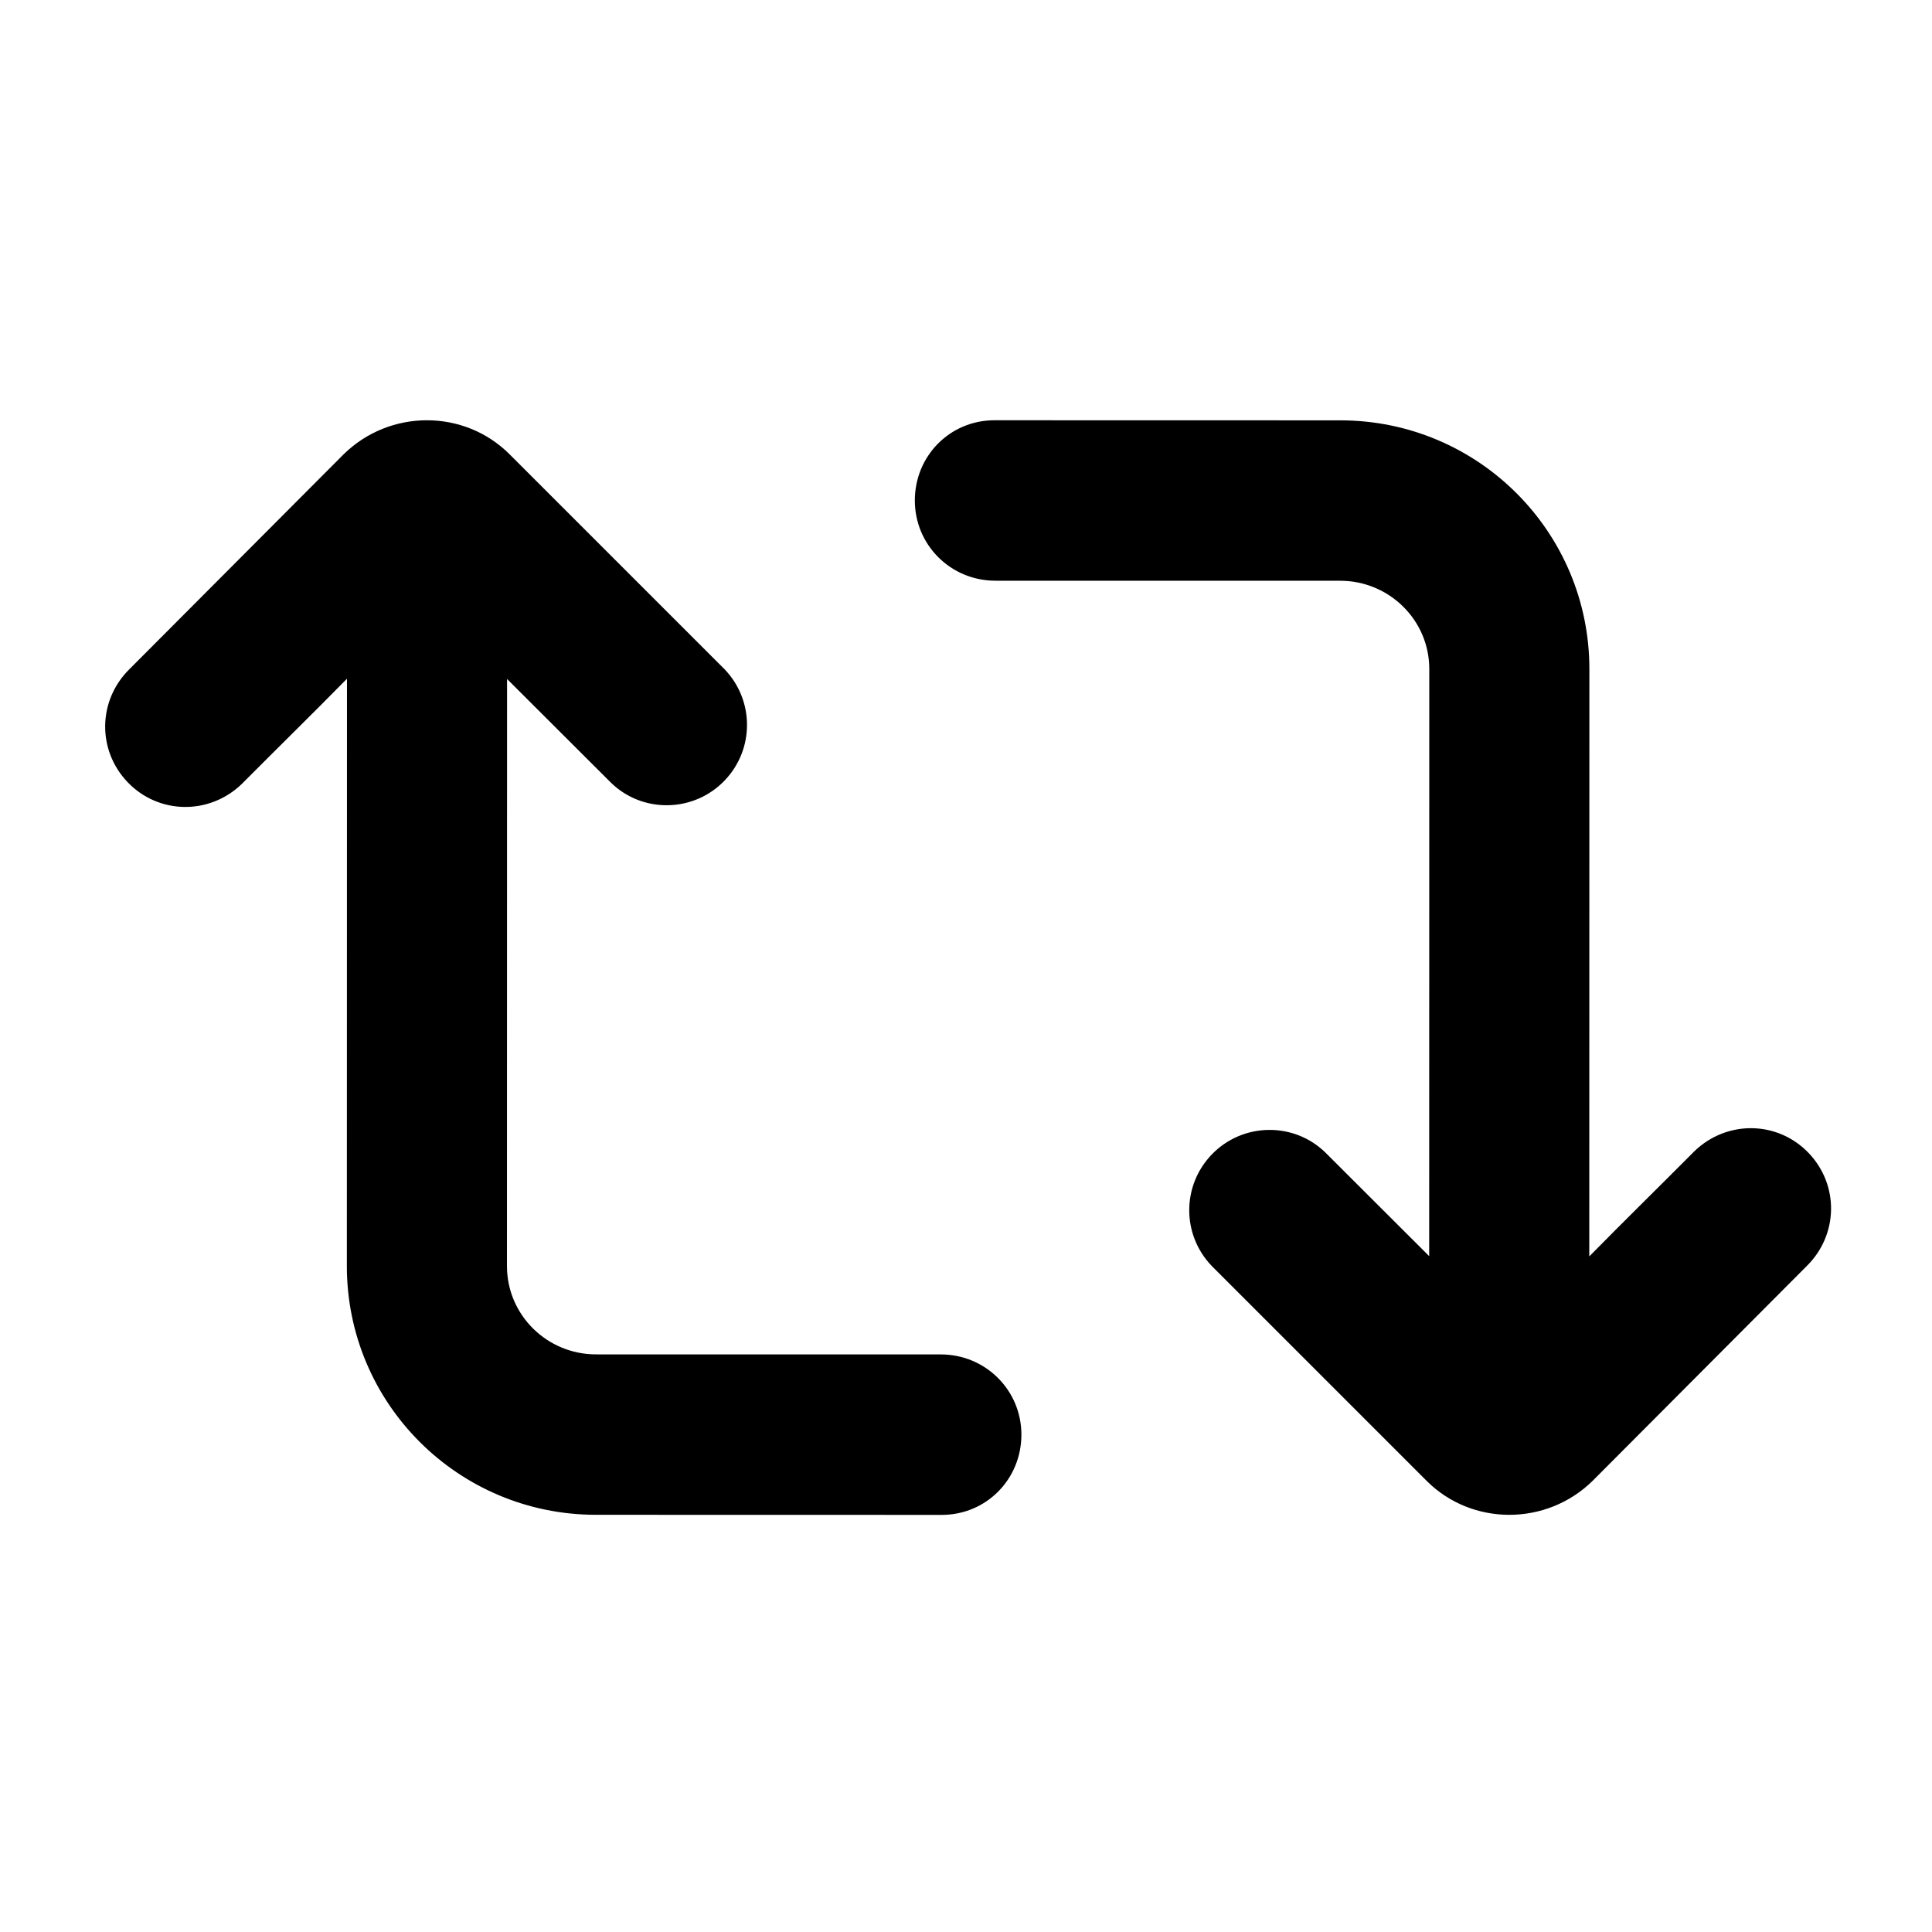
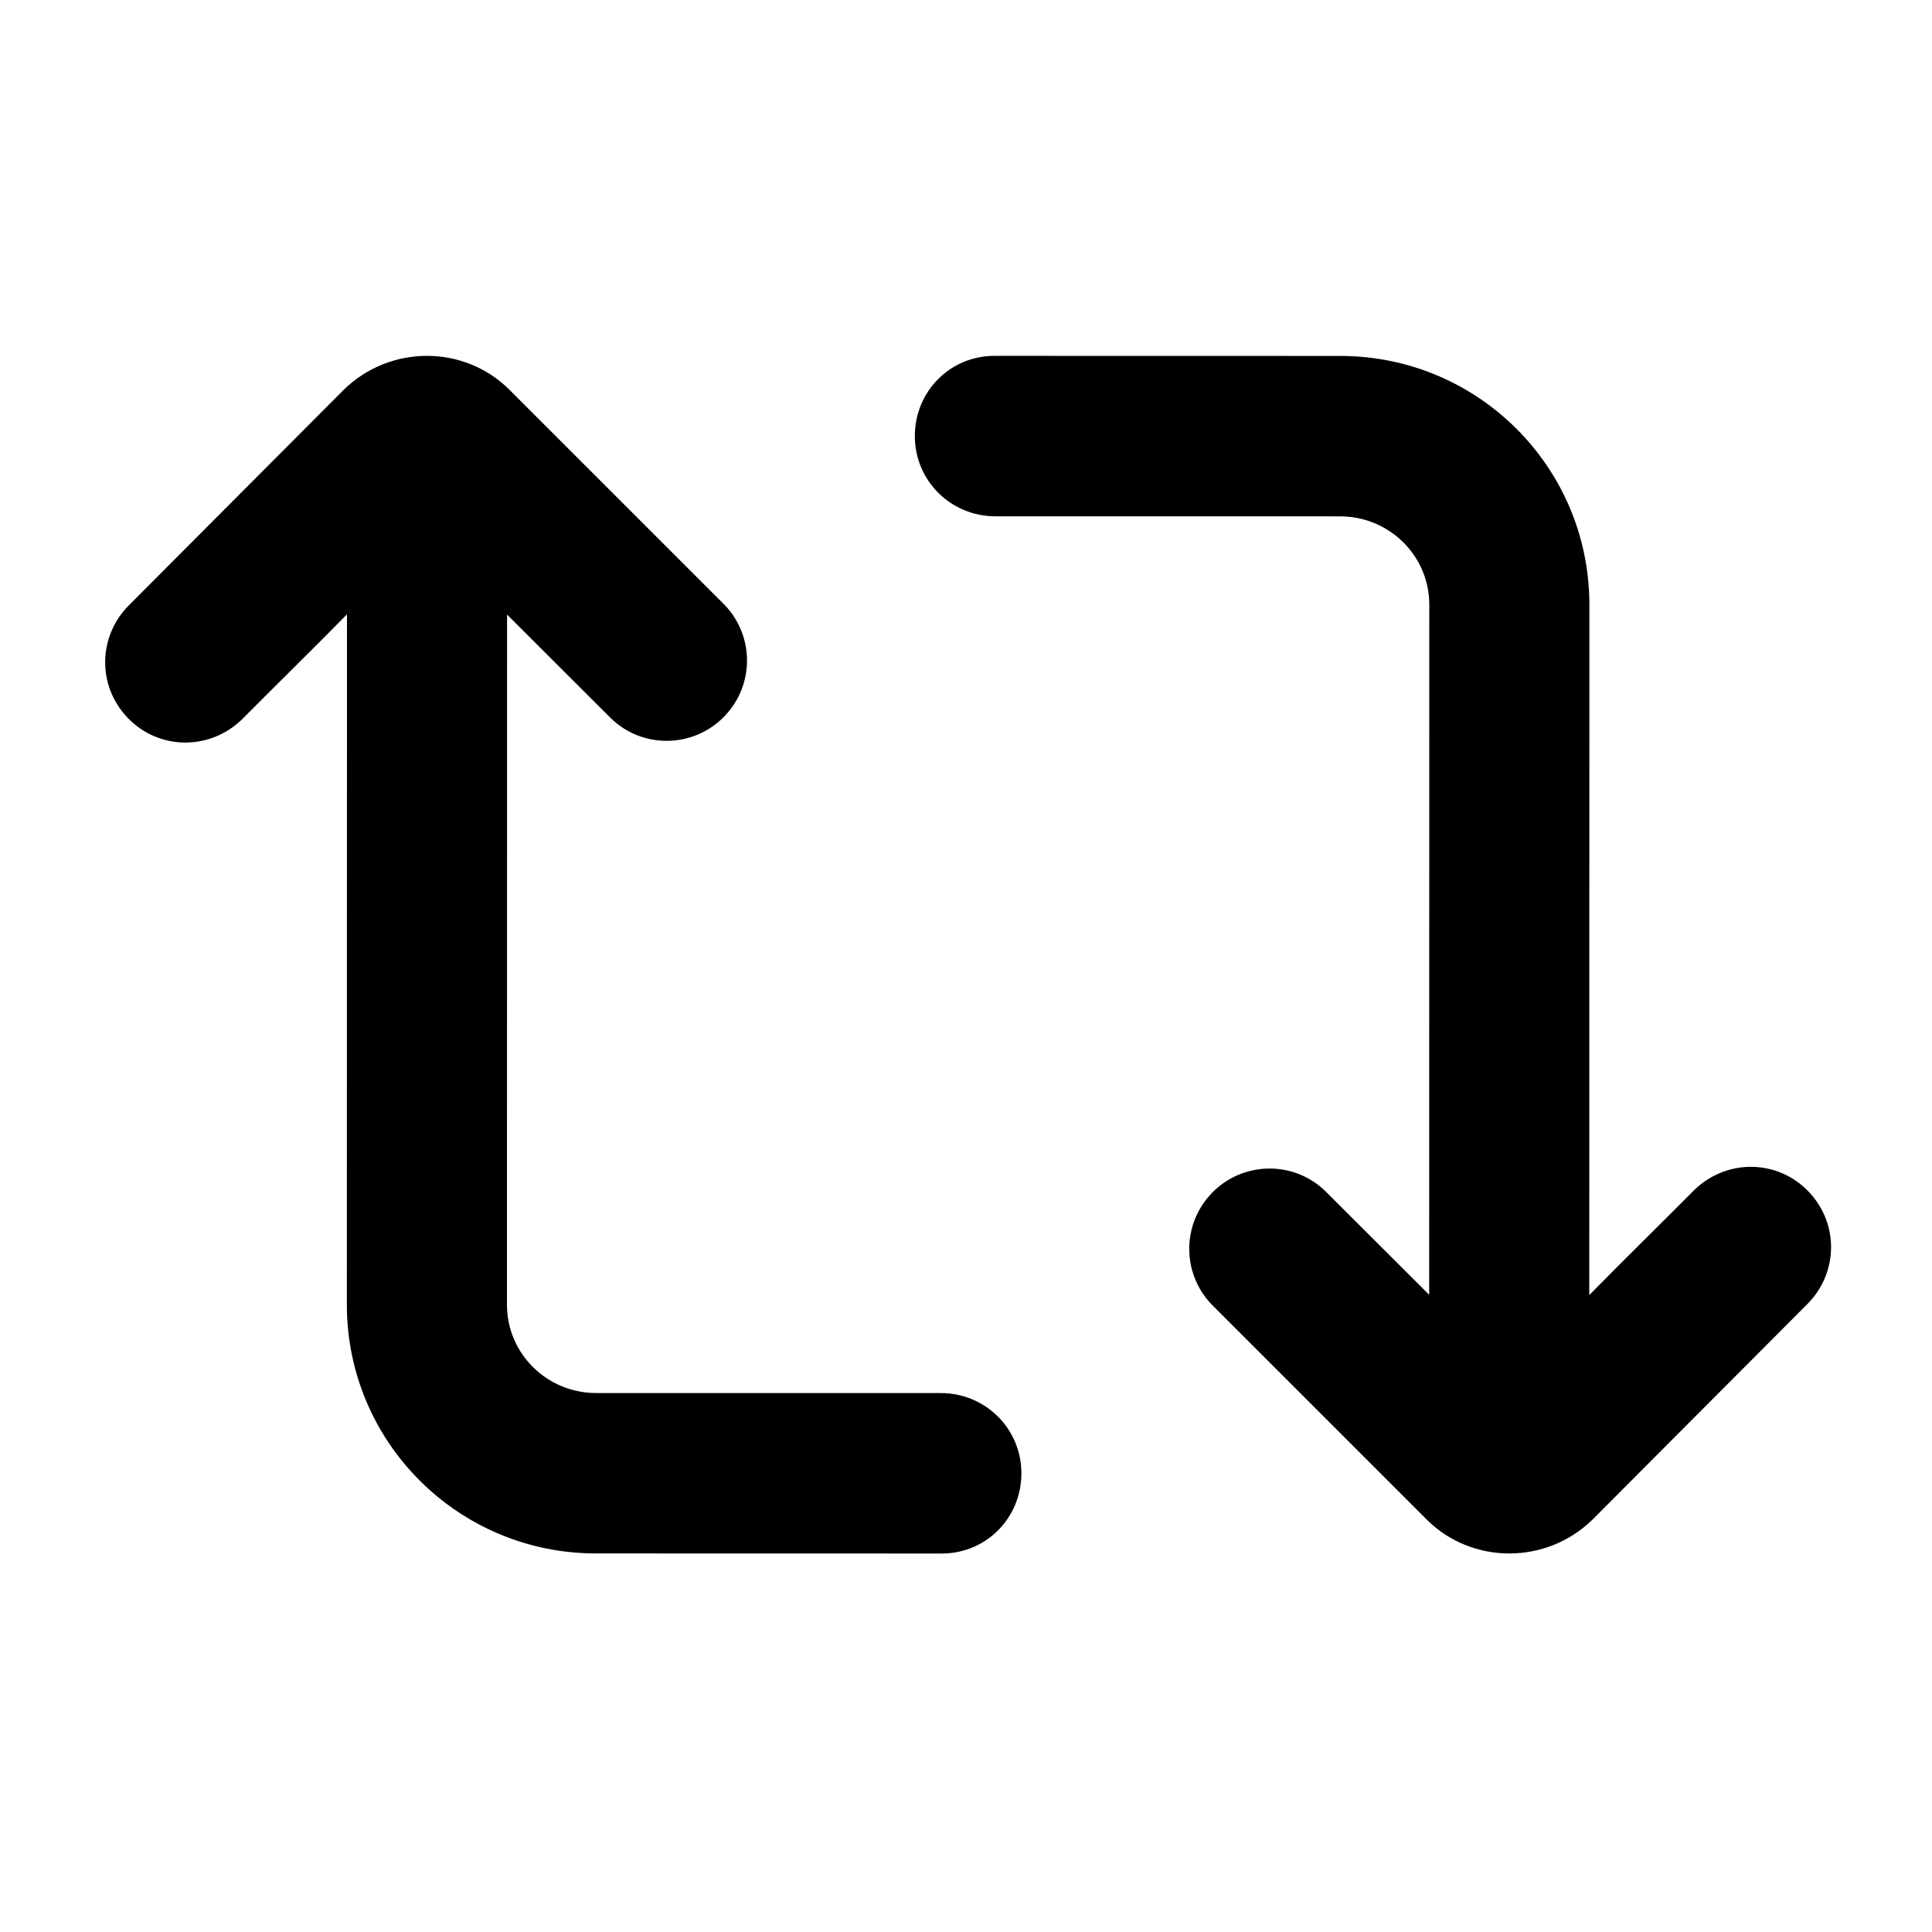
<svg xmlns="http://www.w3.org/2000/svg" width="300" height="300" viewBox="0 0 150 150">
-   <path id="path2" fill="#000000" stroke="none" d="M 46.271 117.609 C 35.569 117.607 26.928 108.955 26.93 98.299 L 26.939 52.697 C 24.243 55.44 21.477 58.146 18.76 60.879 C 16.233 63.3 12.311 63.23 9.918 60.738 C 7.525 58.247 7.593 54.371 10.053 51.949 L 26.676 35.275 C 30.266 31.747 36.048 31.748 39.57 35.277 L 56.254 51.959 C 58.58 54.381 58.579 58.186 56.252 60.607 C 53.858 63.098 49.869 63.167 47.41 60.744 L 39.369 52.717 L 39.361 98.301 C 39.361 102.107 42.484 105.154 46.273 105.154 L 73.053 105.158 C 76.509 105.159 79.301 107.927 79.301 111.387 C 79.3 114.847 76.574 117.616 73.117 117.615 Z M 94.076 98.285 C 91.75 95.863 91.751 92.058 94.078 89.637 C 96.472 87.146 100.461 87.078 102.92 89.5 L 110.961 97.527 L 110.969 51.943 C 110.97 48.137 107.846 45.091 104.057 45.09 L 77.276 45.086 C 73.819 45.085 71.027 42.317 71.028 38.857 C 71.028 35.397 73.754 32.628 77.211 32.629 L 104.059 32.635 C 114.761 32.637 123.401 41.289 123.399 51.945 L 123.391 97.547 C 126.087 94.804 128.853 92.098 131.57 89.365 C 134.097 86.944 138.018 87.014 140.41 89.506 C 142.803 91.997 142.735 95.873 140.275 98.295 L 123.654 114.969 C 120.066 118.496 114.271 118.487 110.758 114.967 Z" />
+   <path id="path2" fill="#000000" stroke="none" d="M 46.271 120.609 C 35.569 120.607 26.928 111.955 26.93 101.299 L 26.939 47.697 C 24.243 50.44 21.477 53.146 18.76 55.879 C 16.233 58.3 12.311 58.23 9.918 55.738 C 7.525 53.247 7.593 49.371 10.053 46.949 L 26.676 30.275 C 30.266 26.747 36.048 26.748 39.57 30.277 L 56.254 46.959 C 58.58 49.381 58.579 53.186 56.252 55.607 C 53.858 58.098 49.869 58.167 47.41 55.744 L 39.369 47.717 L 39.361 101.301 C 39.361 105.107 42.484 108.154 46.273 108.154 L 73.053 108.158 C 76.509 108.159 79.301 110.927 79.301 114.387 C 79.3 117.847 76.574 120.616 73.117 120.615 Z M 94.076 101.285 C 91.75 98.863 91.751 95.058 94.078 92.637 C 96.472 90.146 100.461 90.078 102.92 92.5 L 110.961 100.527 L 110.969 46.943 C 110.97 43.137 107.846 40.091 104.057 40.09 L 77.276 40.086 C 73.819 40.085 71.027 37.317 71.028 33.857 C 71.028 30.397 73.754 27.628 77.211 27.629 L 104.059 27.635 C 114.761 27.637 123.401 36.289 123.399 46.945 L 123.391 100.547 C 126.087 97.804 128.853 95.098 131.57 92.365 C 134.097 89.944 138.018 90.014 140.41 92.506 C 142.803 94.997 142.735 98.873 140.275 101.295 L 123.654 117.969 C 120.066 121.496 114.271 121.487 110.758 117.967 Z" />
</svg>
